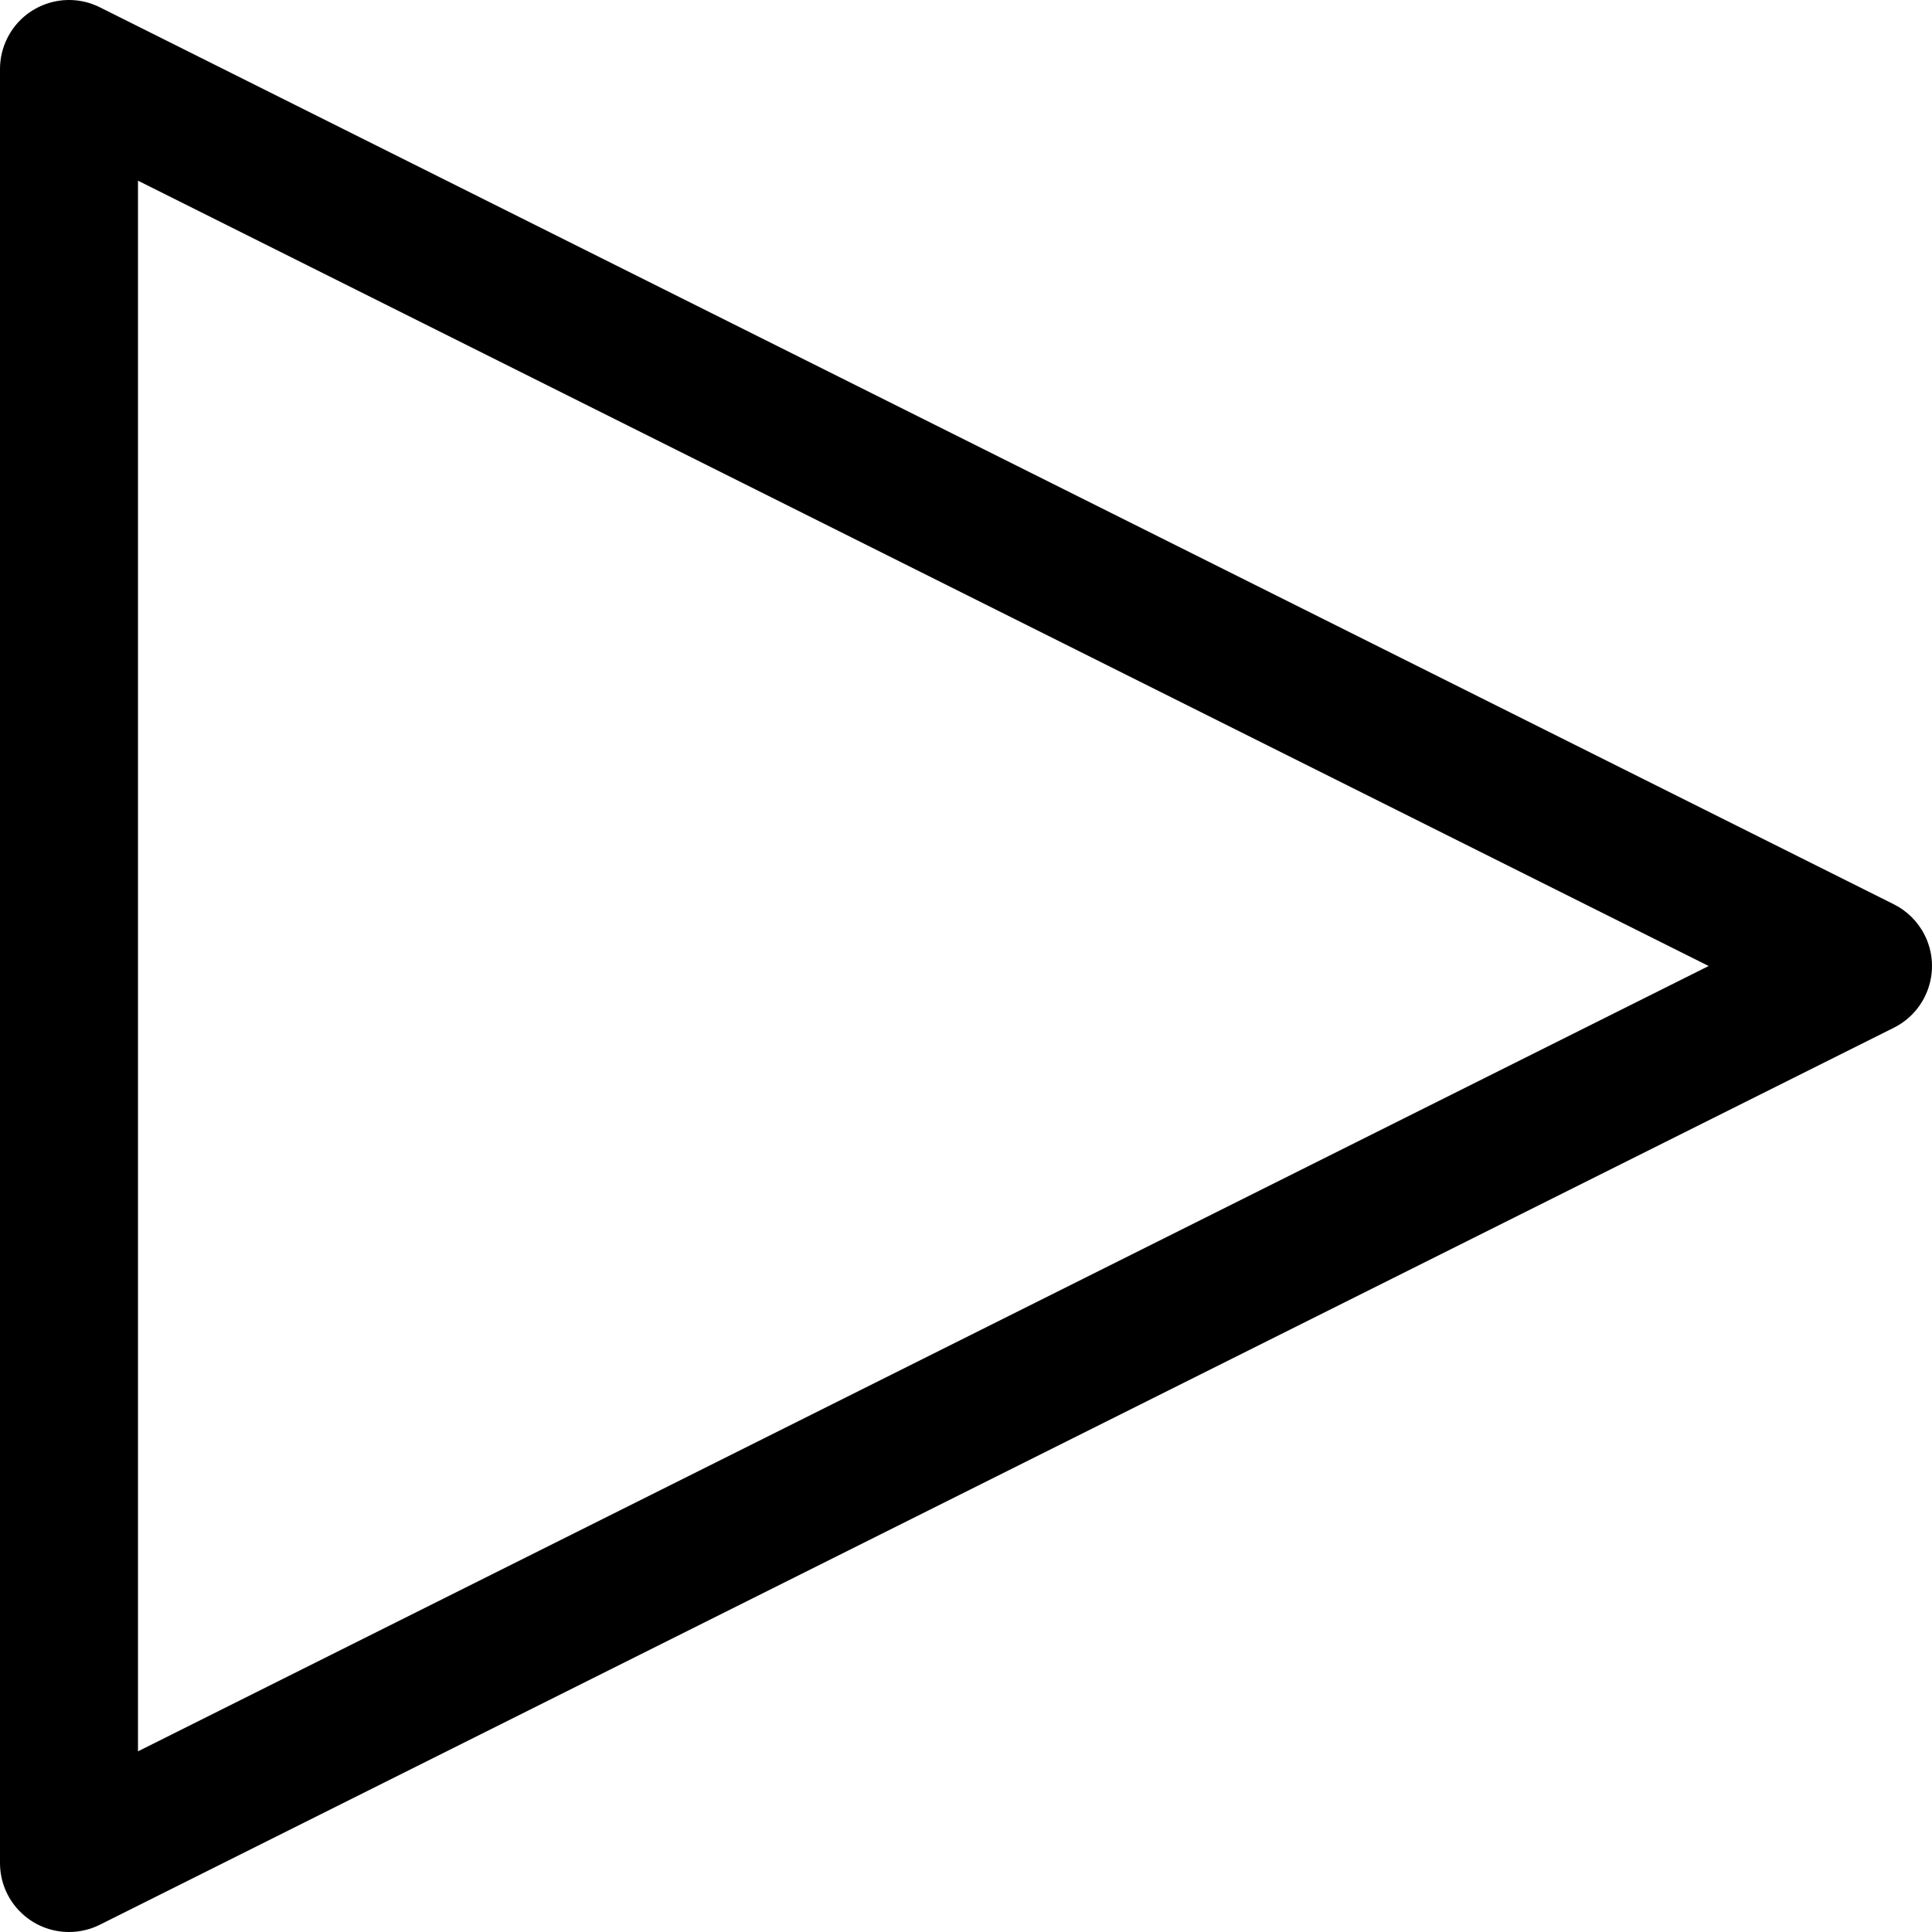
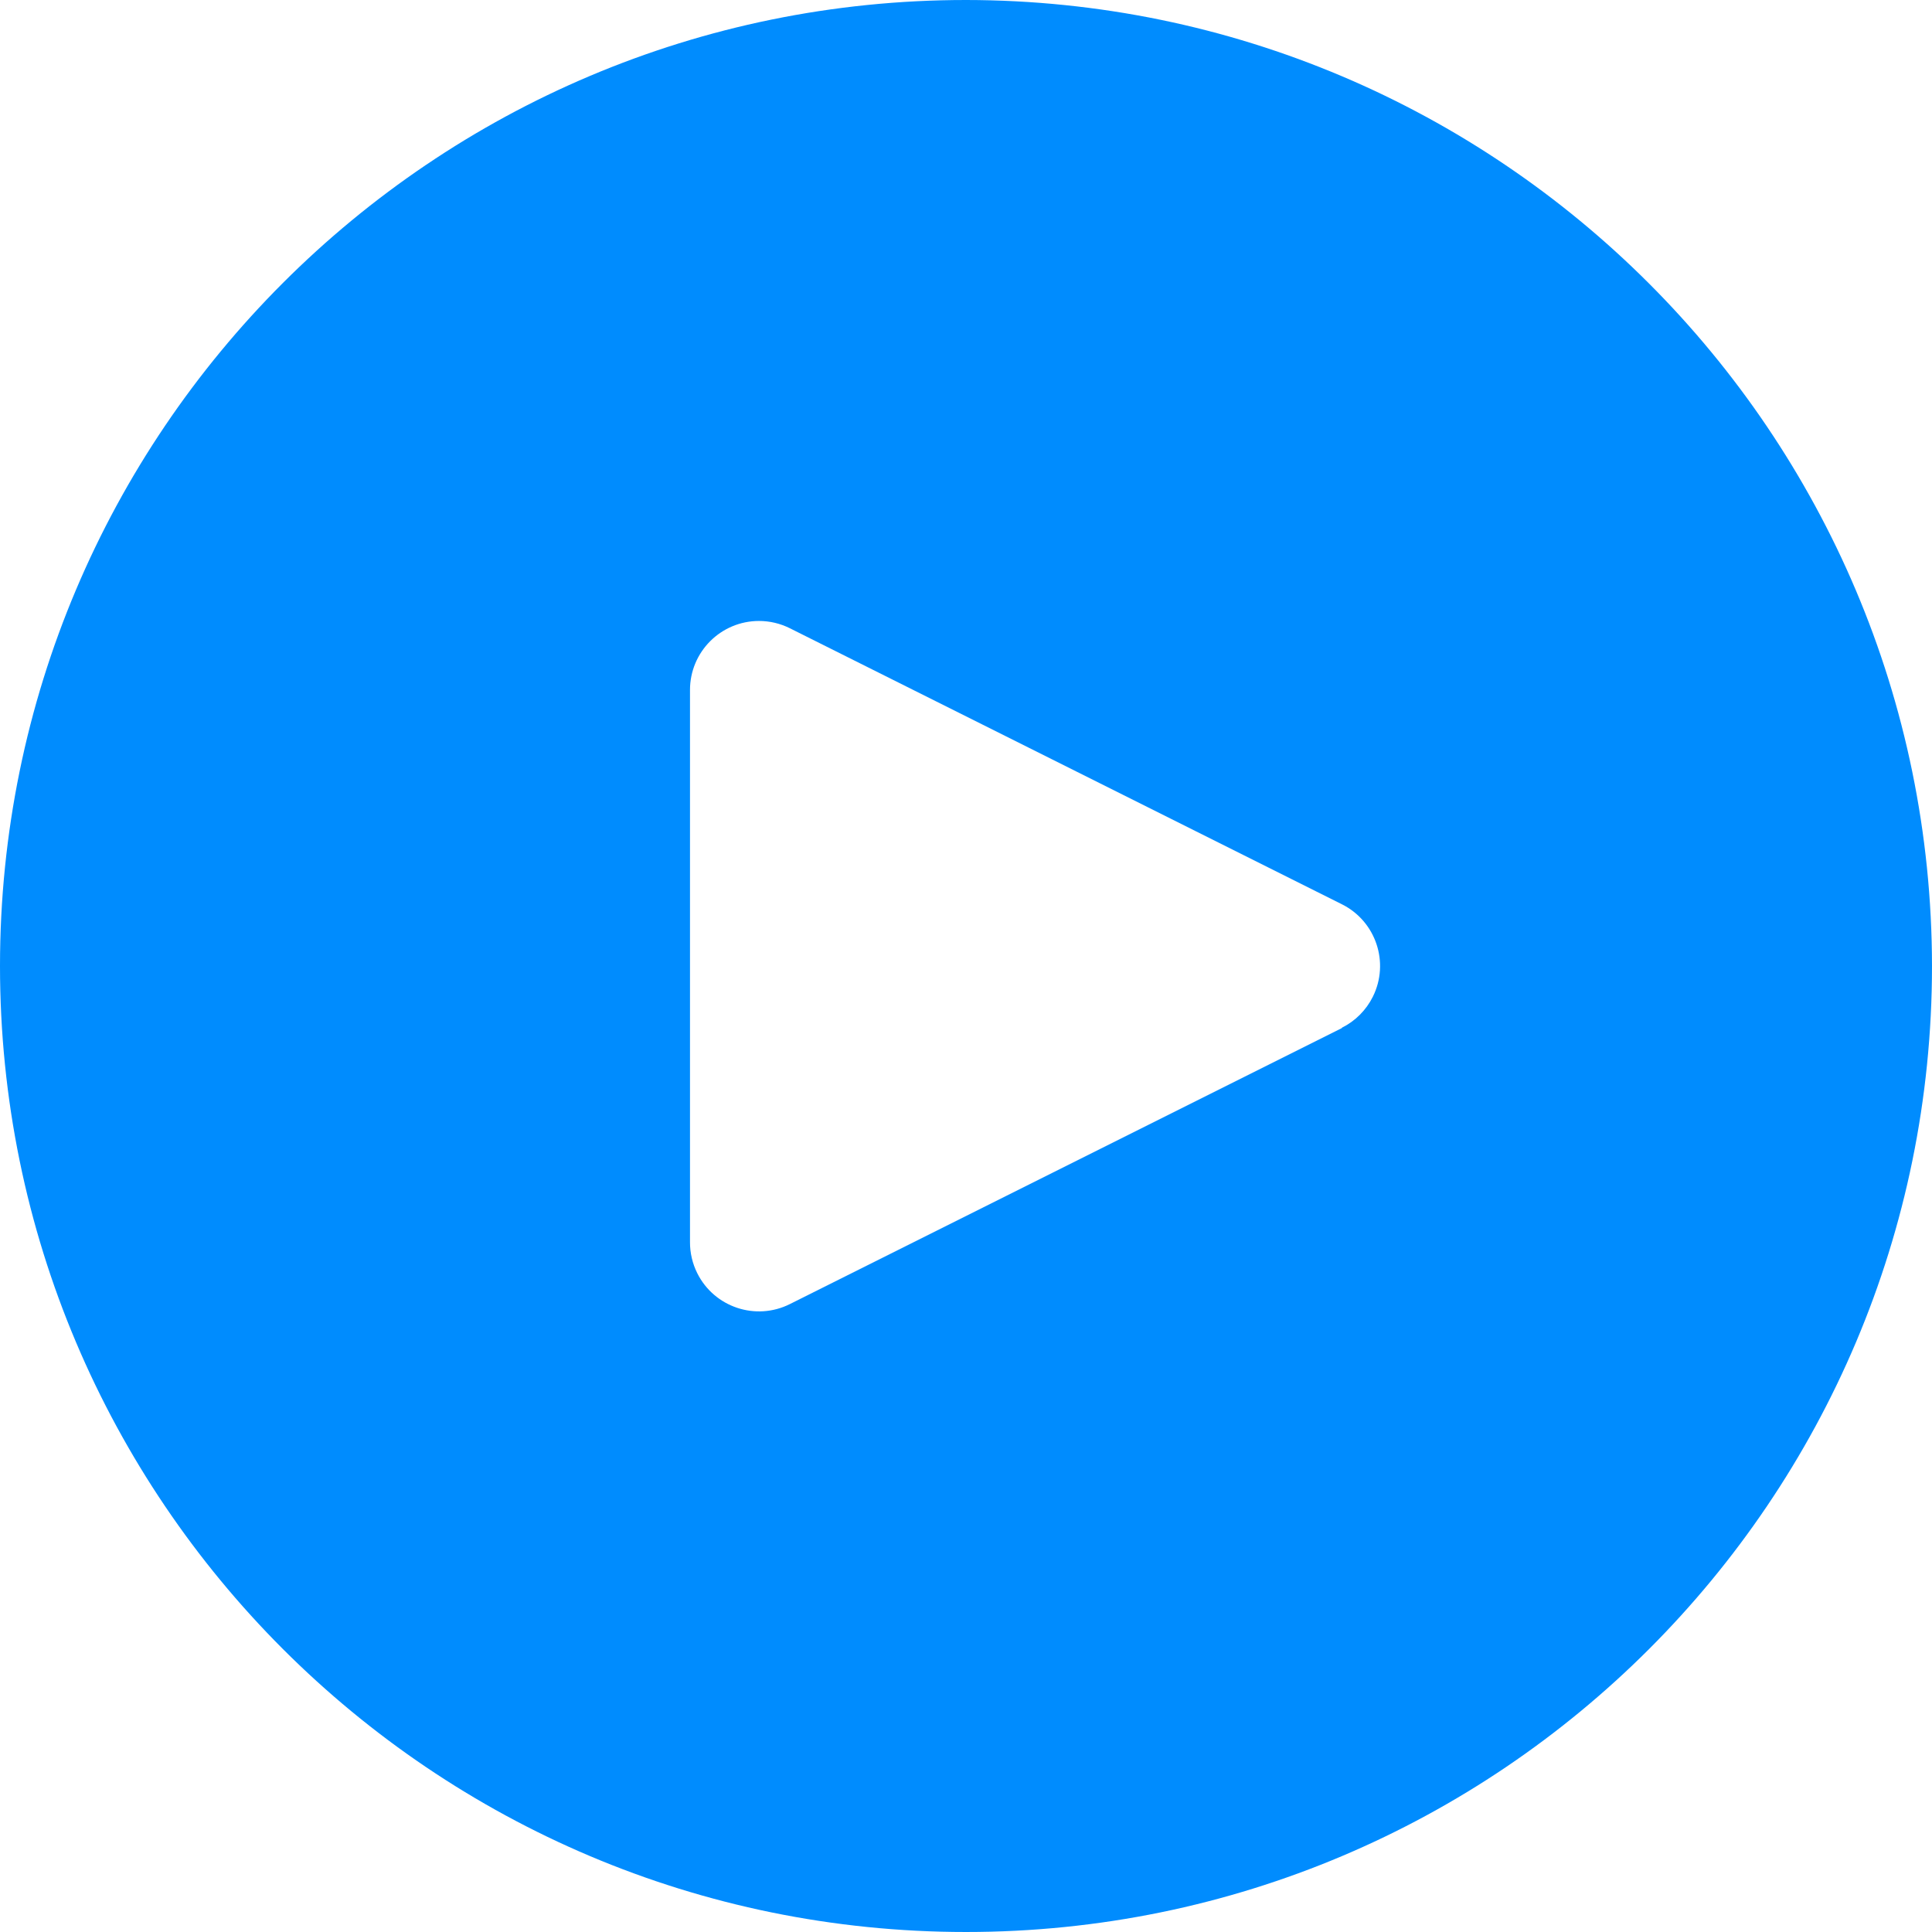
- <svg version="1.1" x="0px" y="0px" viewBox="0 0 477.886 477.886" style="enable-background:new 0 0 477.886 477.886;" xml:space="preserve">
+ <svg xmlns="http://www.w3.org/2000/svg" version="1.1" id="Capa_1" x="0px" y="0px" viewBox="0 0 477.867 477.867" style="enable-background:new 0 0 477.867 477.867;" xml:space="preserve">
  <g>
    <g>
-       <path d="M476.091,231.332c-1.654-3.318-4.343-6.008-7.662-7.662L24.695,1.804C16.264-2.41,6.013,1.01,1.8,9.442    c-1.185,2.371-1.801,4.986-1.8,7.637v443.733c-0.004,9.426,7.633,17.07,17.059,17.075c2.651,0.001,5.266-0.615,7.637-1.8    L468.429,254.22C476.865,250.015,480.295,239.768,476.091,231.332z M34.133,433.198V44.692l388.506,194.253L34.133,433.198z" />
+       <path fill="#008cfe" d="M238.933,0C106.974,0,0,106.974,0,238.933s106.974,238.933,238.933,238.933s238.933-106.974,238.933-238.933    C477.726,107.033,370.834,0.141,238.933,0z M339.557,246.546c-1.654,3.318-4.343,6.008-7.662,7.662v0.085L195.362,322.56    c-8.432,4.213-18.682,0.794-22.896-7.638c-1.198-2.397-1.815-5.043-1.8-7.722V170.667c-0.004-9.426,7.633-17.07,17.059-17.075    c2.651-0.001,5.266,0.615,7.637,1.8l136.533,68.267C340.331,227.863,343.762,238.11,339.557,246.546z" />
    </g>
  </g>
  <g>
</g>
  <g>
</g>
  <g>
</g>
  <g>
</g>
  <g>
</g>
  <g>
</g>
  <g>
</g>
  <g>
</g>
  <g>
</g>
  <g>
</g>
  <g>
</g>
  <g>
</g>
  <g>
</g>
  <g>
</g>
  <g>
</g>
</svg>
